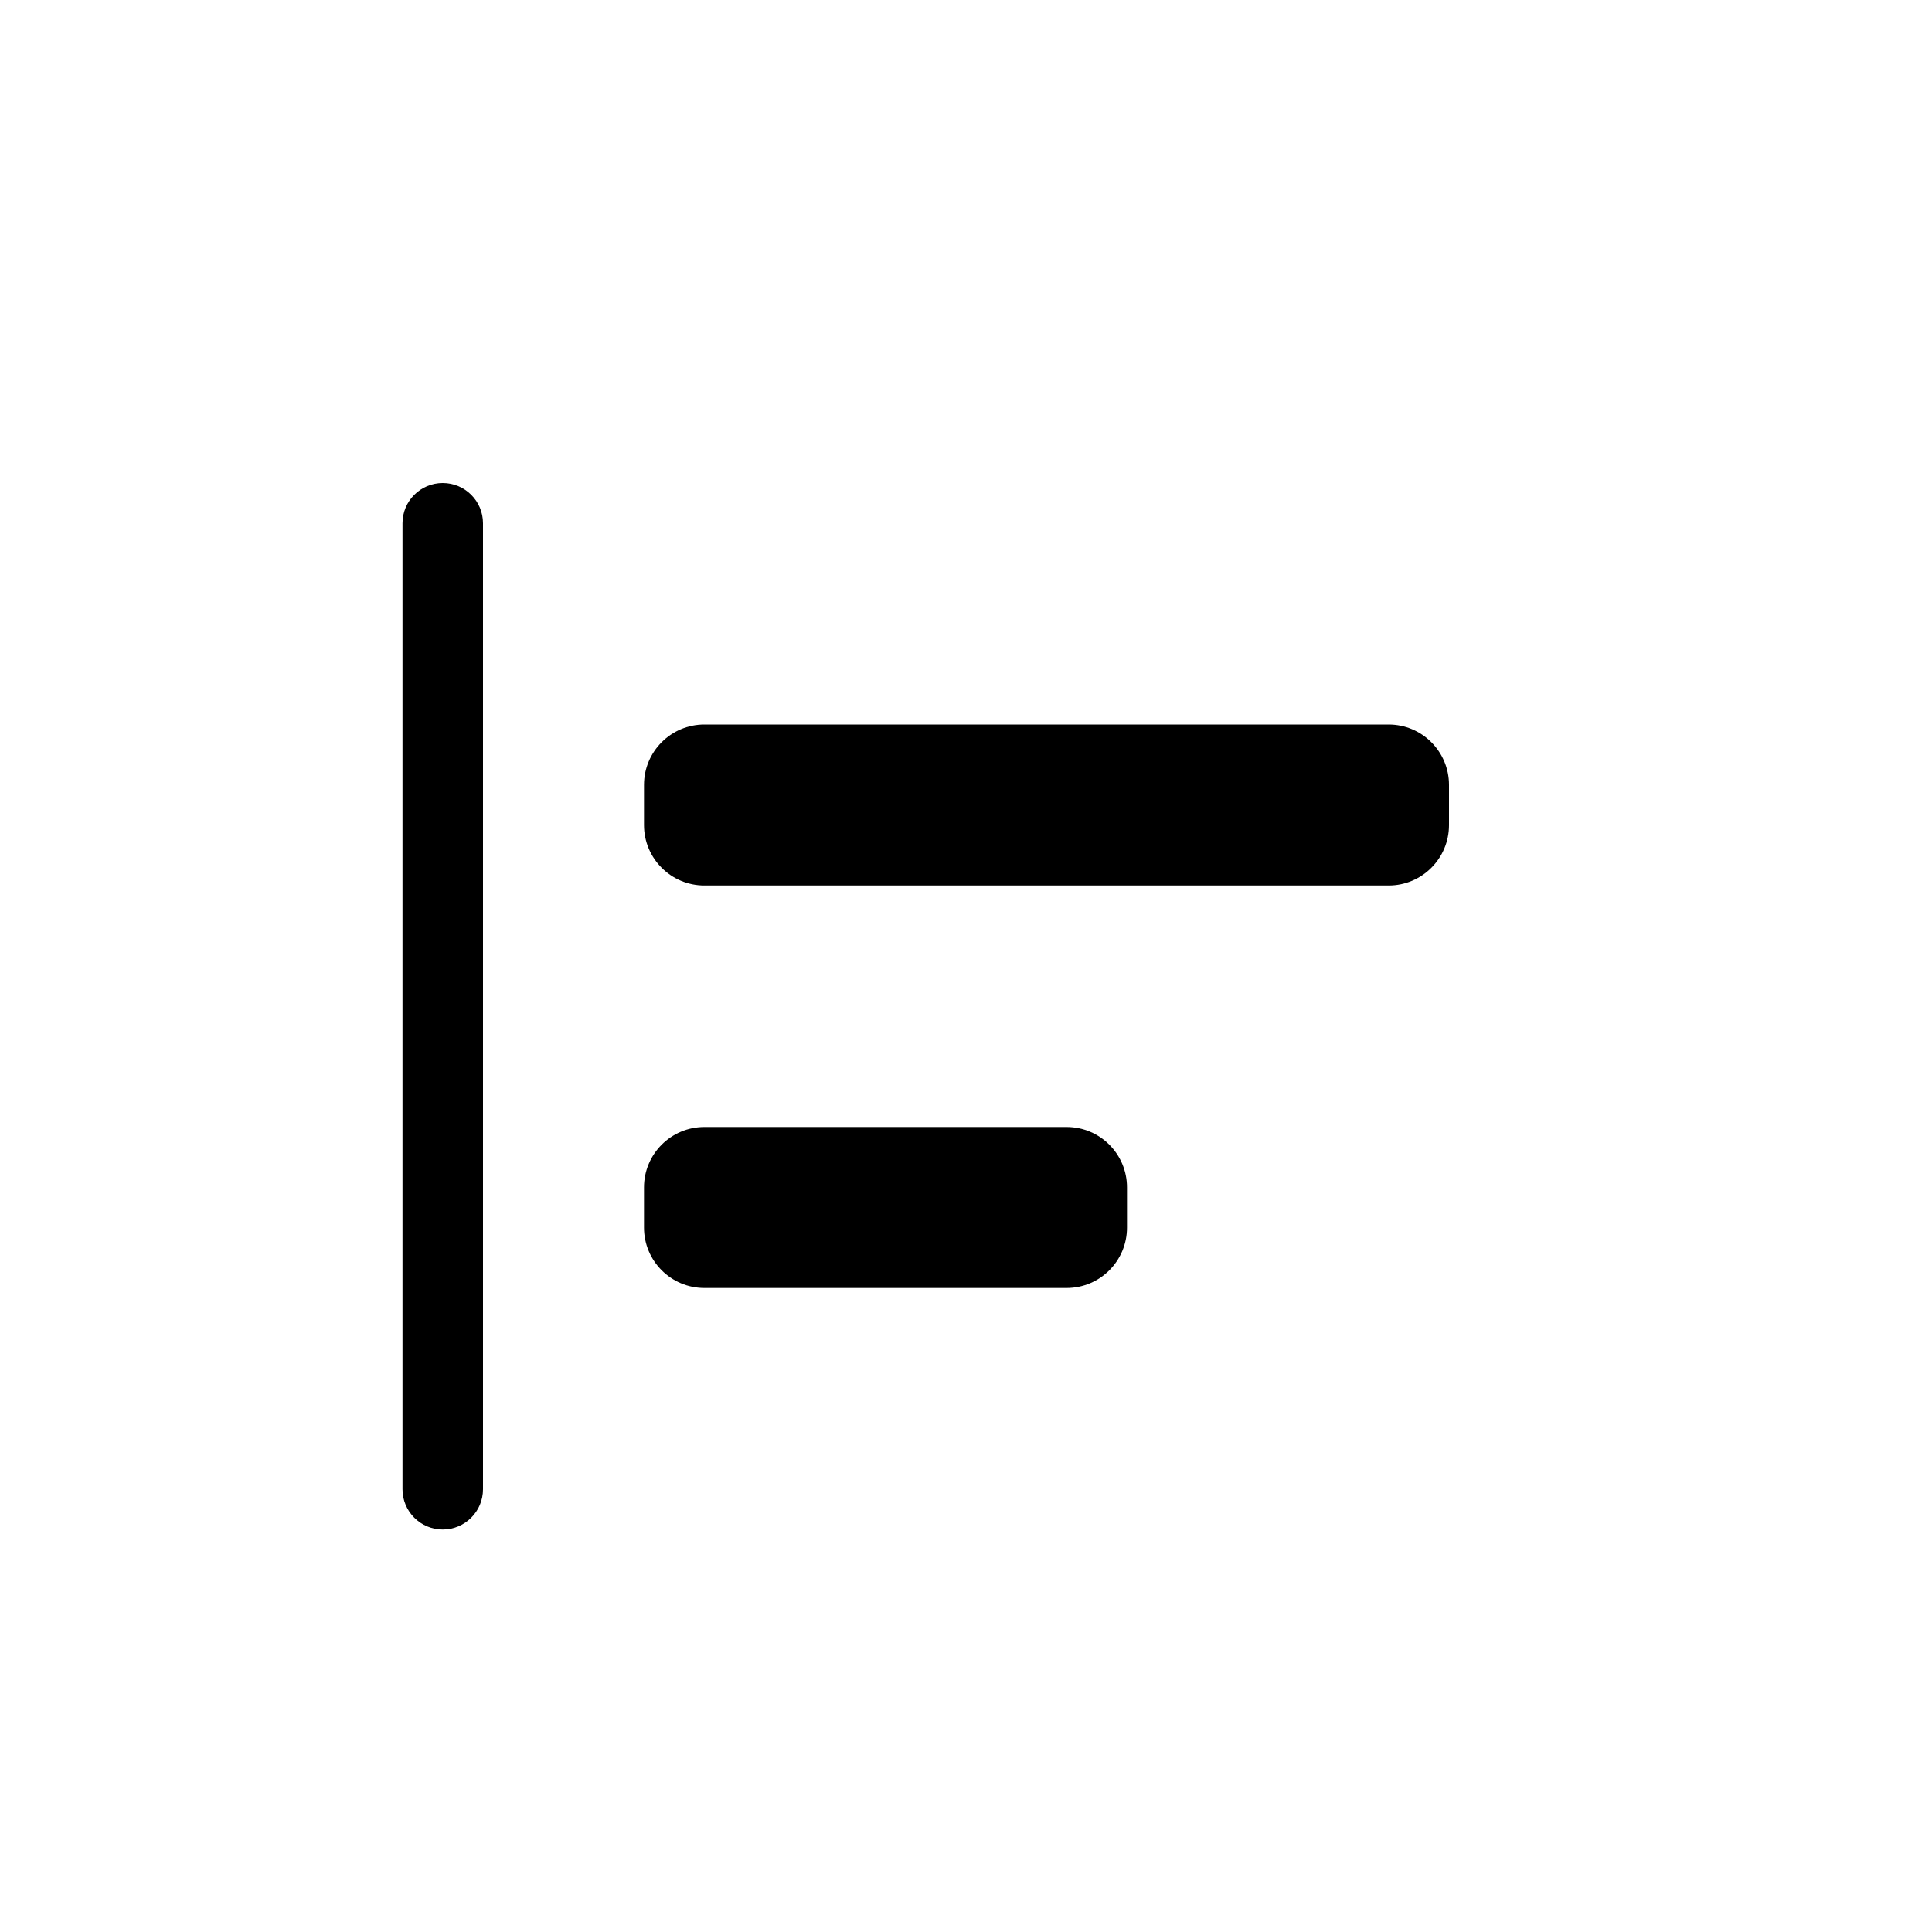
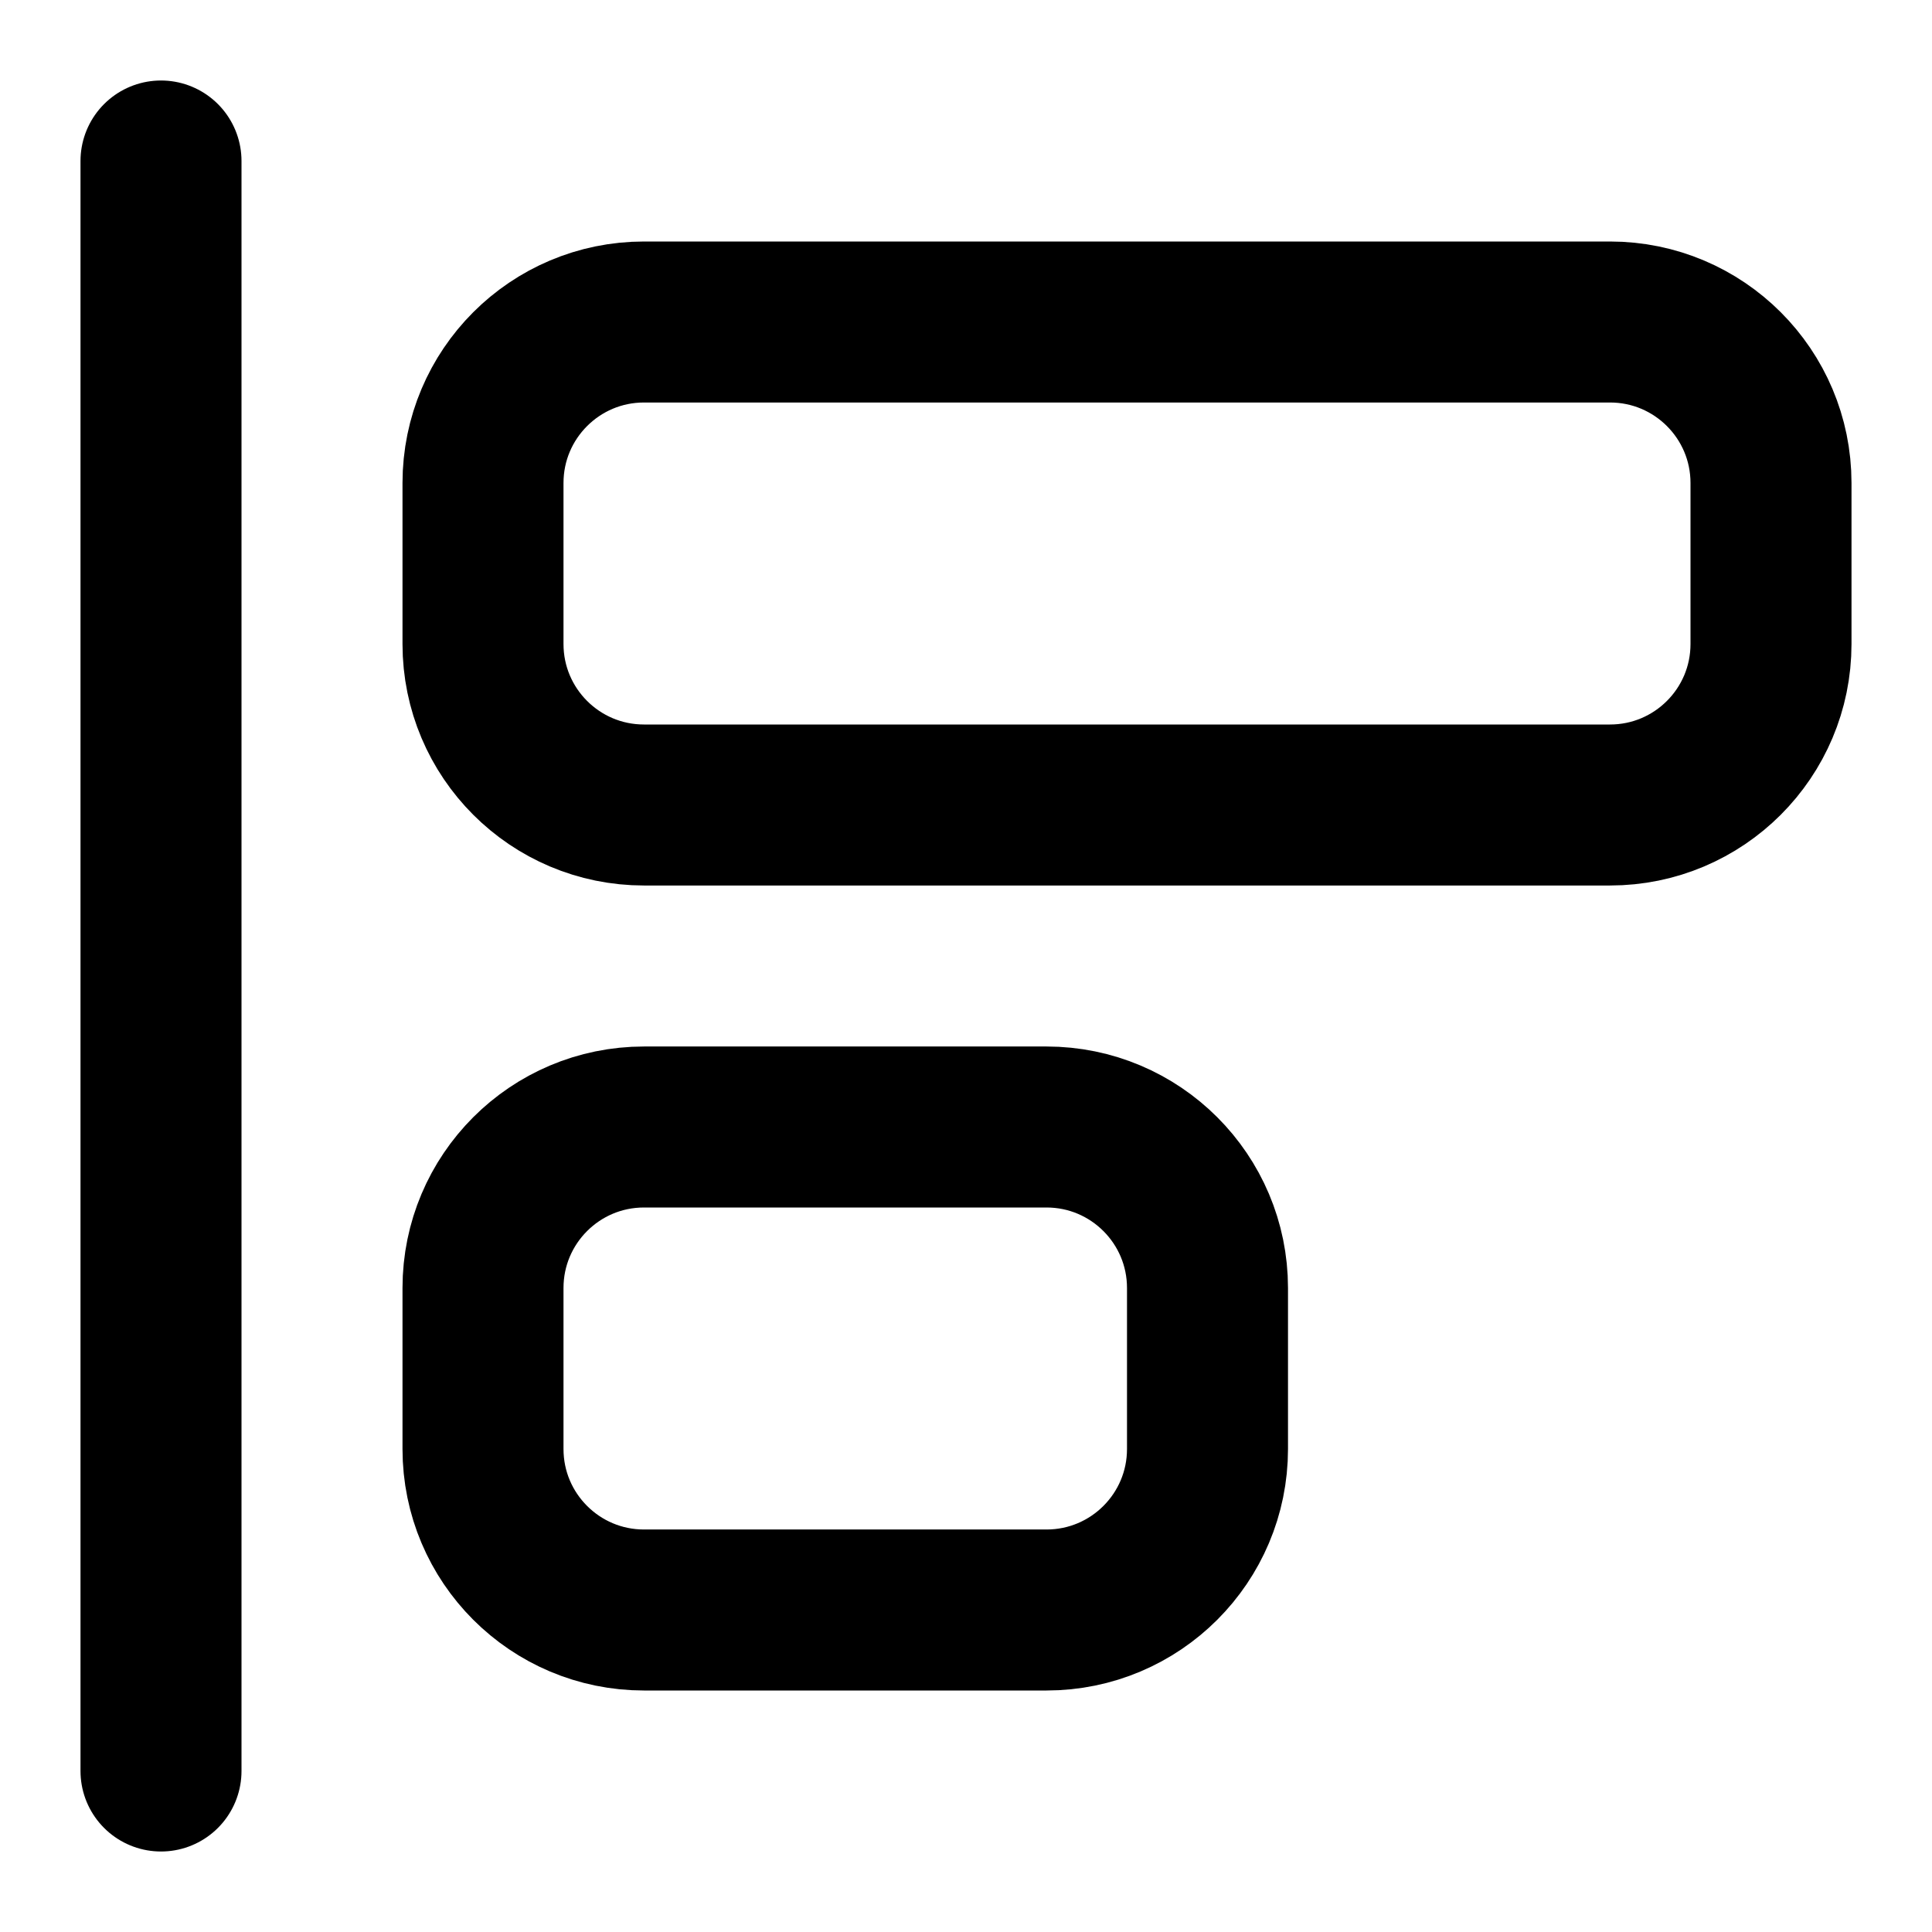
- <svg xmlns="http://www.w3.org/2000/svg" width="24" height="24" fill="none" viewBox="0 0 24 24">
-   <path fill="#000" fill-rule="evenodd" d="M17.25 11a.75.75 0 0 0 .75-.75v-.5a.75.75 0 0 0-.75-.75h-8.5a.75.75 0 0 0-.75.75v.5c0 .414.336.75.75.75h8.5Zm-4 5a.75.75 0 0 0 .75-.75v-.5a.75.75 0 0 0-.75-.75h-4.5a.75.75 0 0 0-.75.75v.5c0 .414.336.75.75.75h4.5Z" clip-rule="evenodd" />
-   <path fill="#000" d="M6 18.5a.5.5 0 0 1-1 0v-12a.5.5 0 1 1 1 0v12Z" />
+ <svg xmlns="http://www.w3.org/2000/svg" width="24" height="24" fill="none" viewBox="0 0 24 24" stroke="#000" stroke-width="2" stroke-linecap="round" stroke-linejoin="round">
+   <rect width="9" height="6" x="6" y="14" rx="2" />
+   <rect width="16" height="6" x="6" y="4" rx="2" />
+   <path d="M2 2v20" />
</svg>
